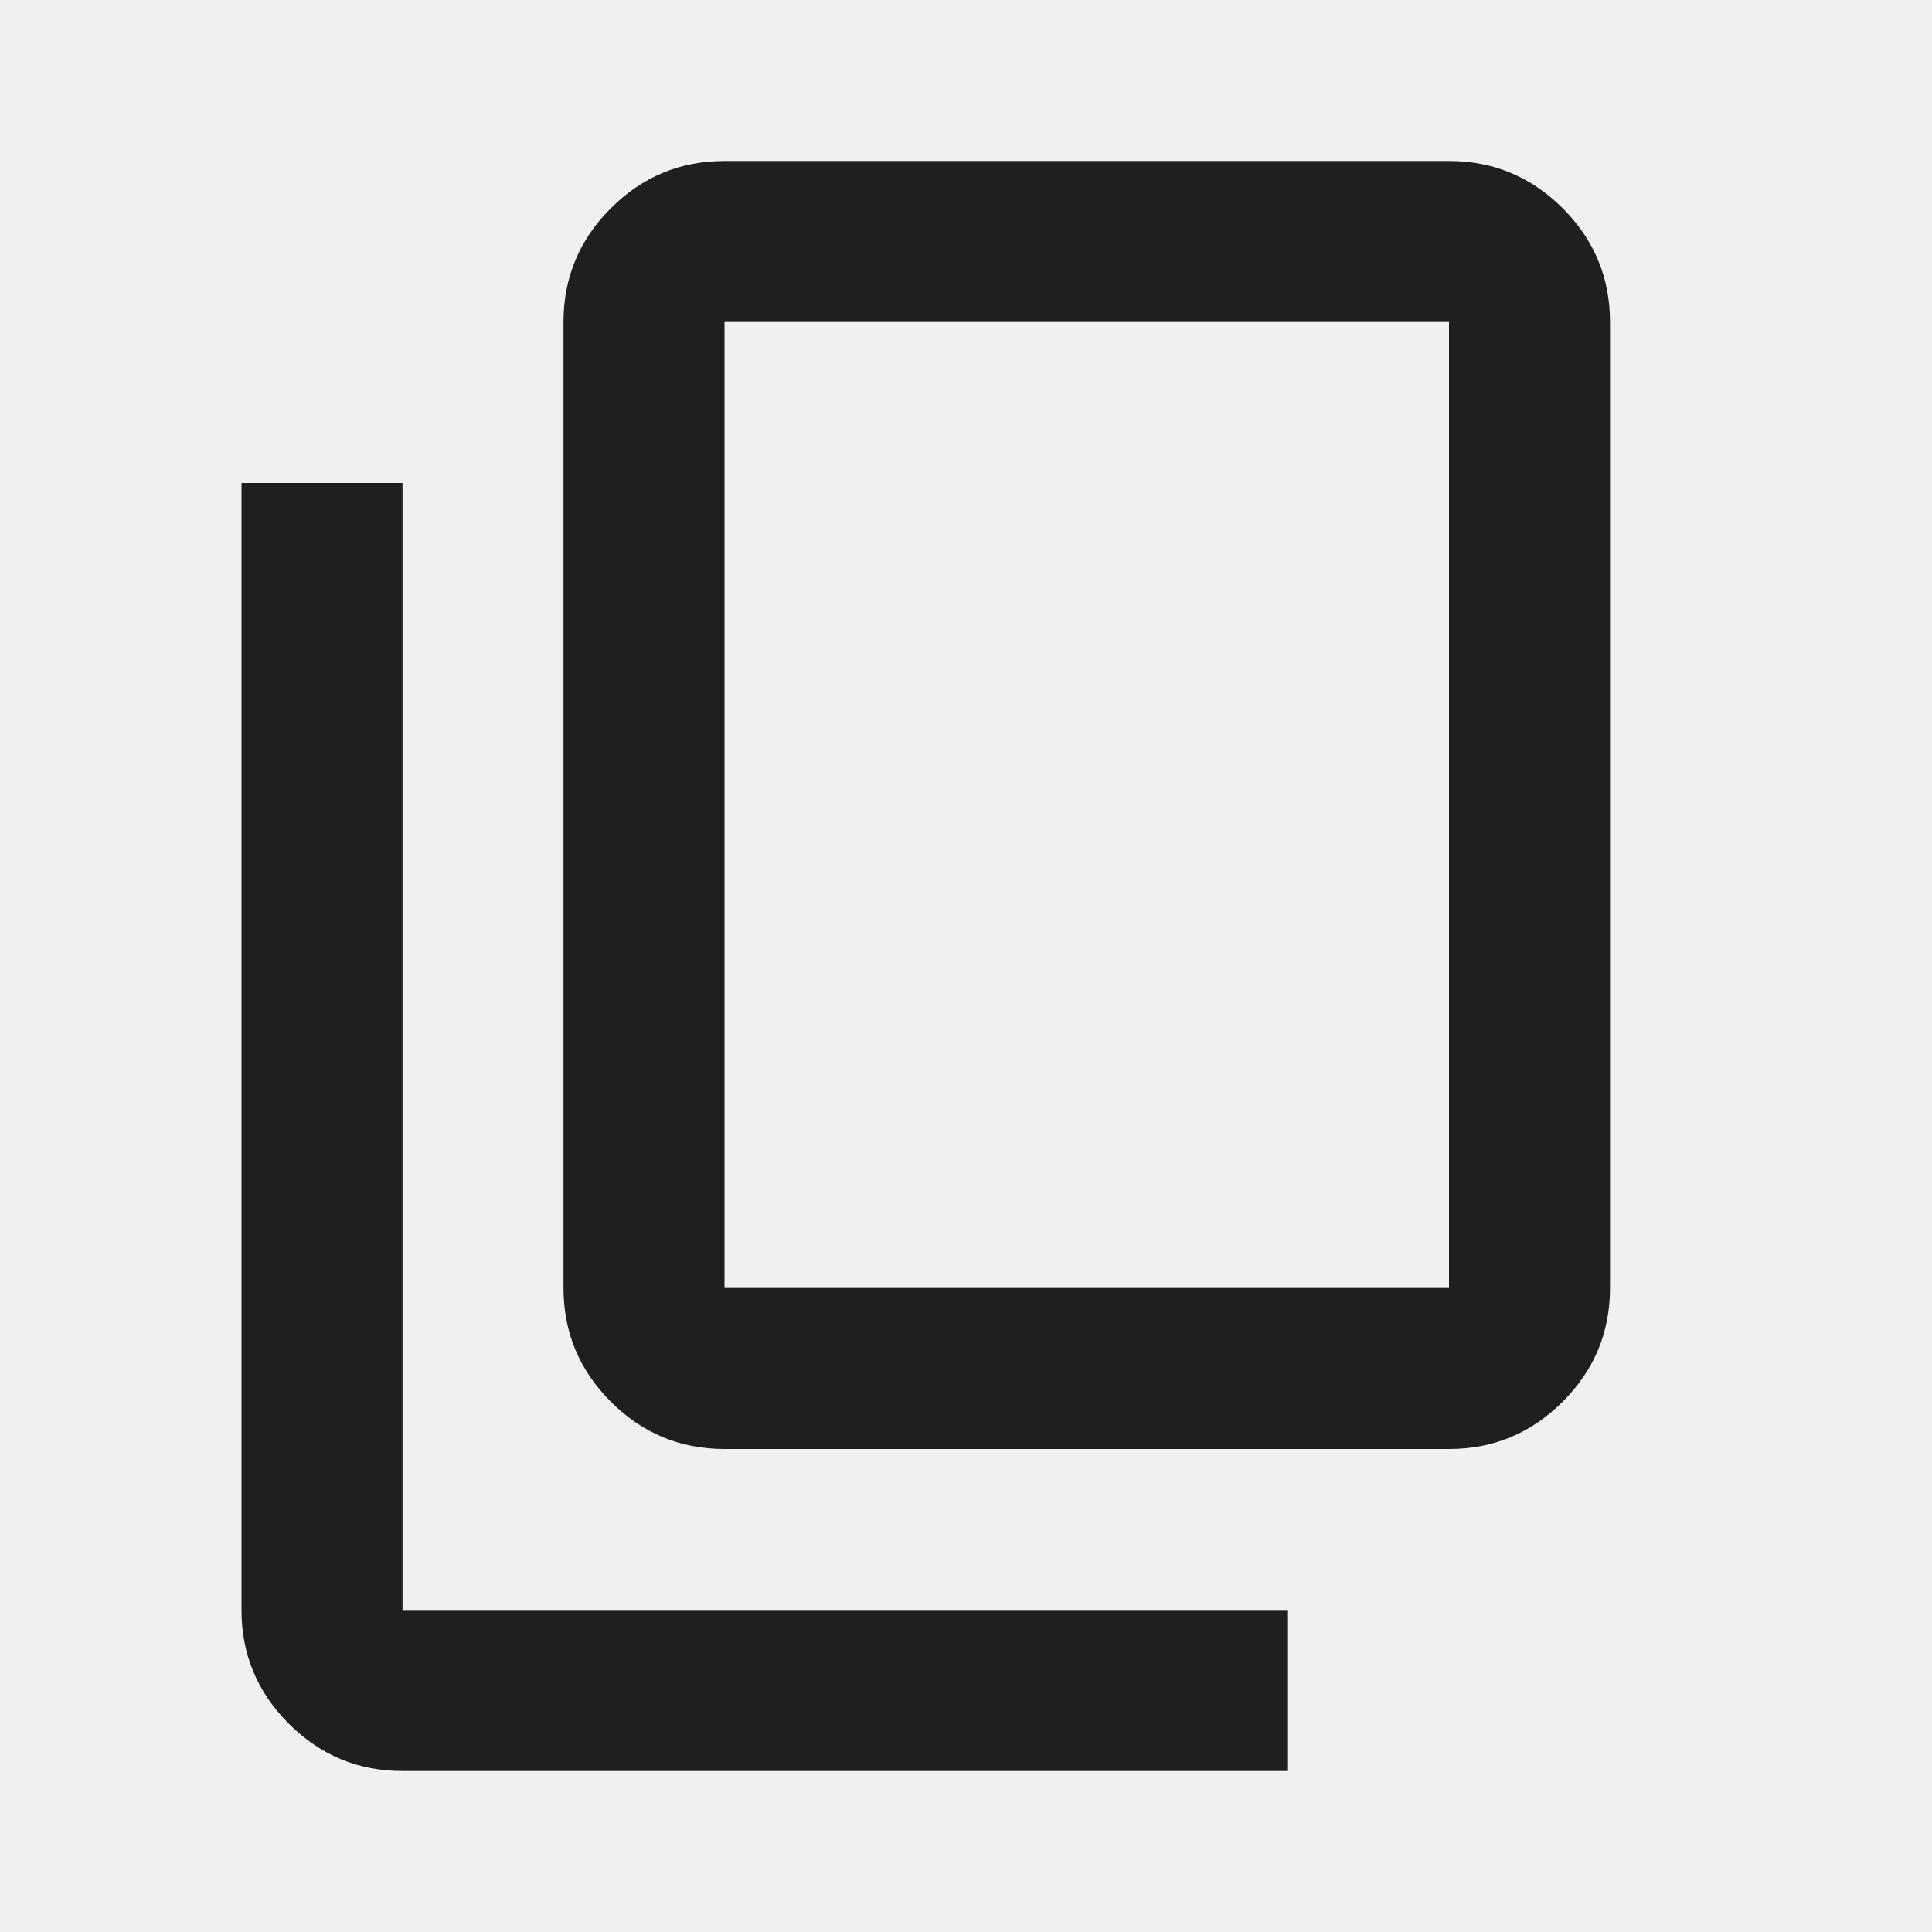
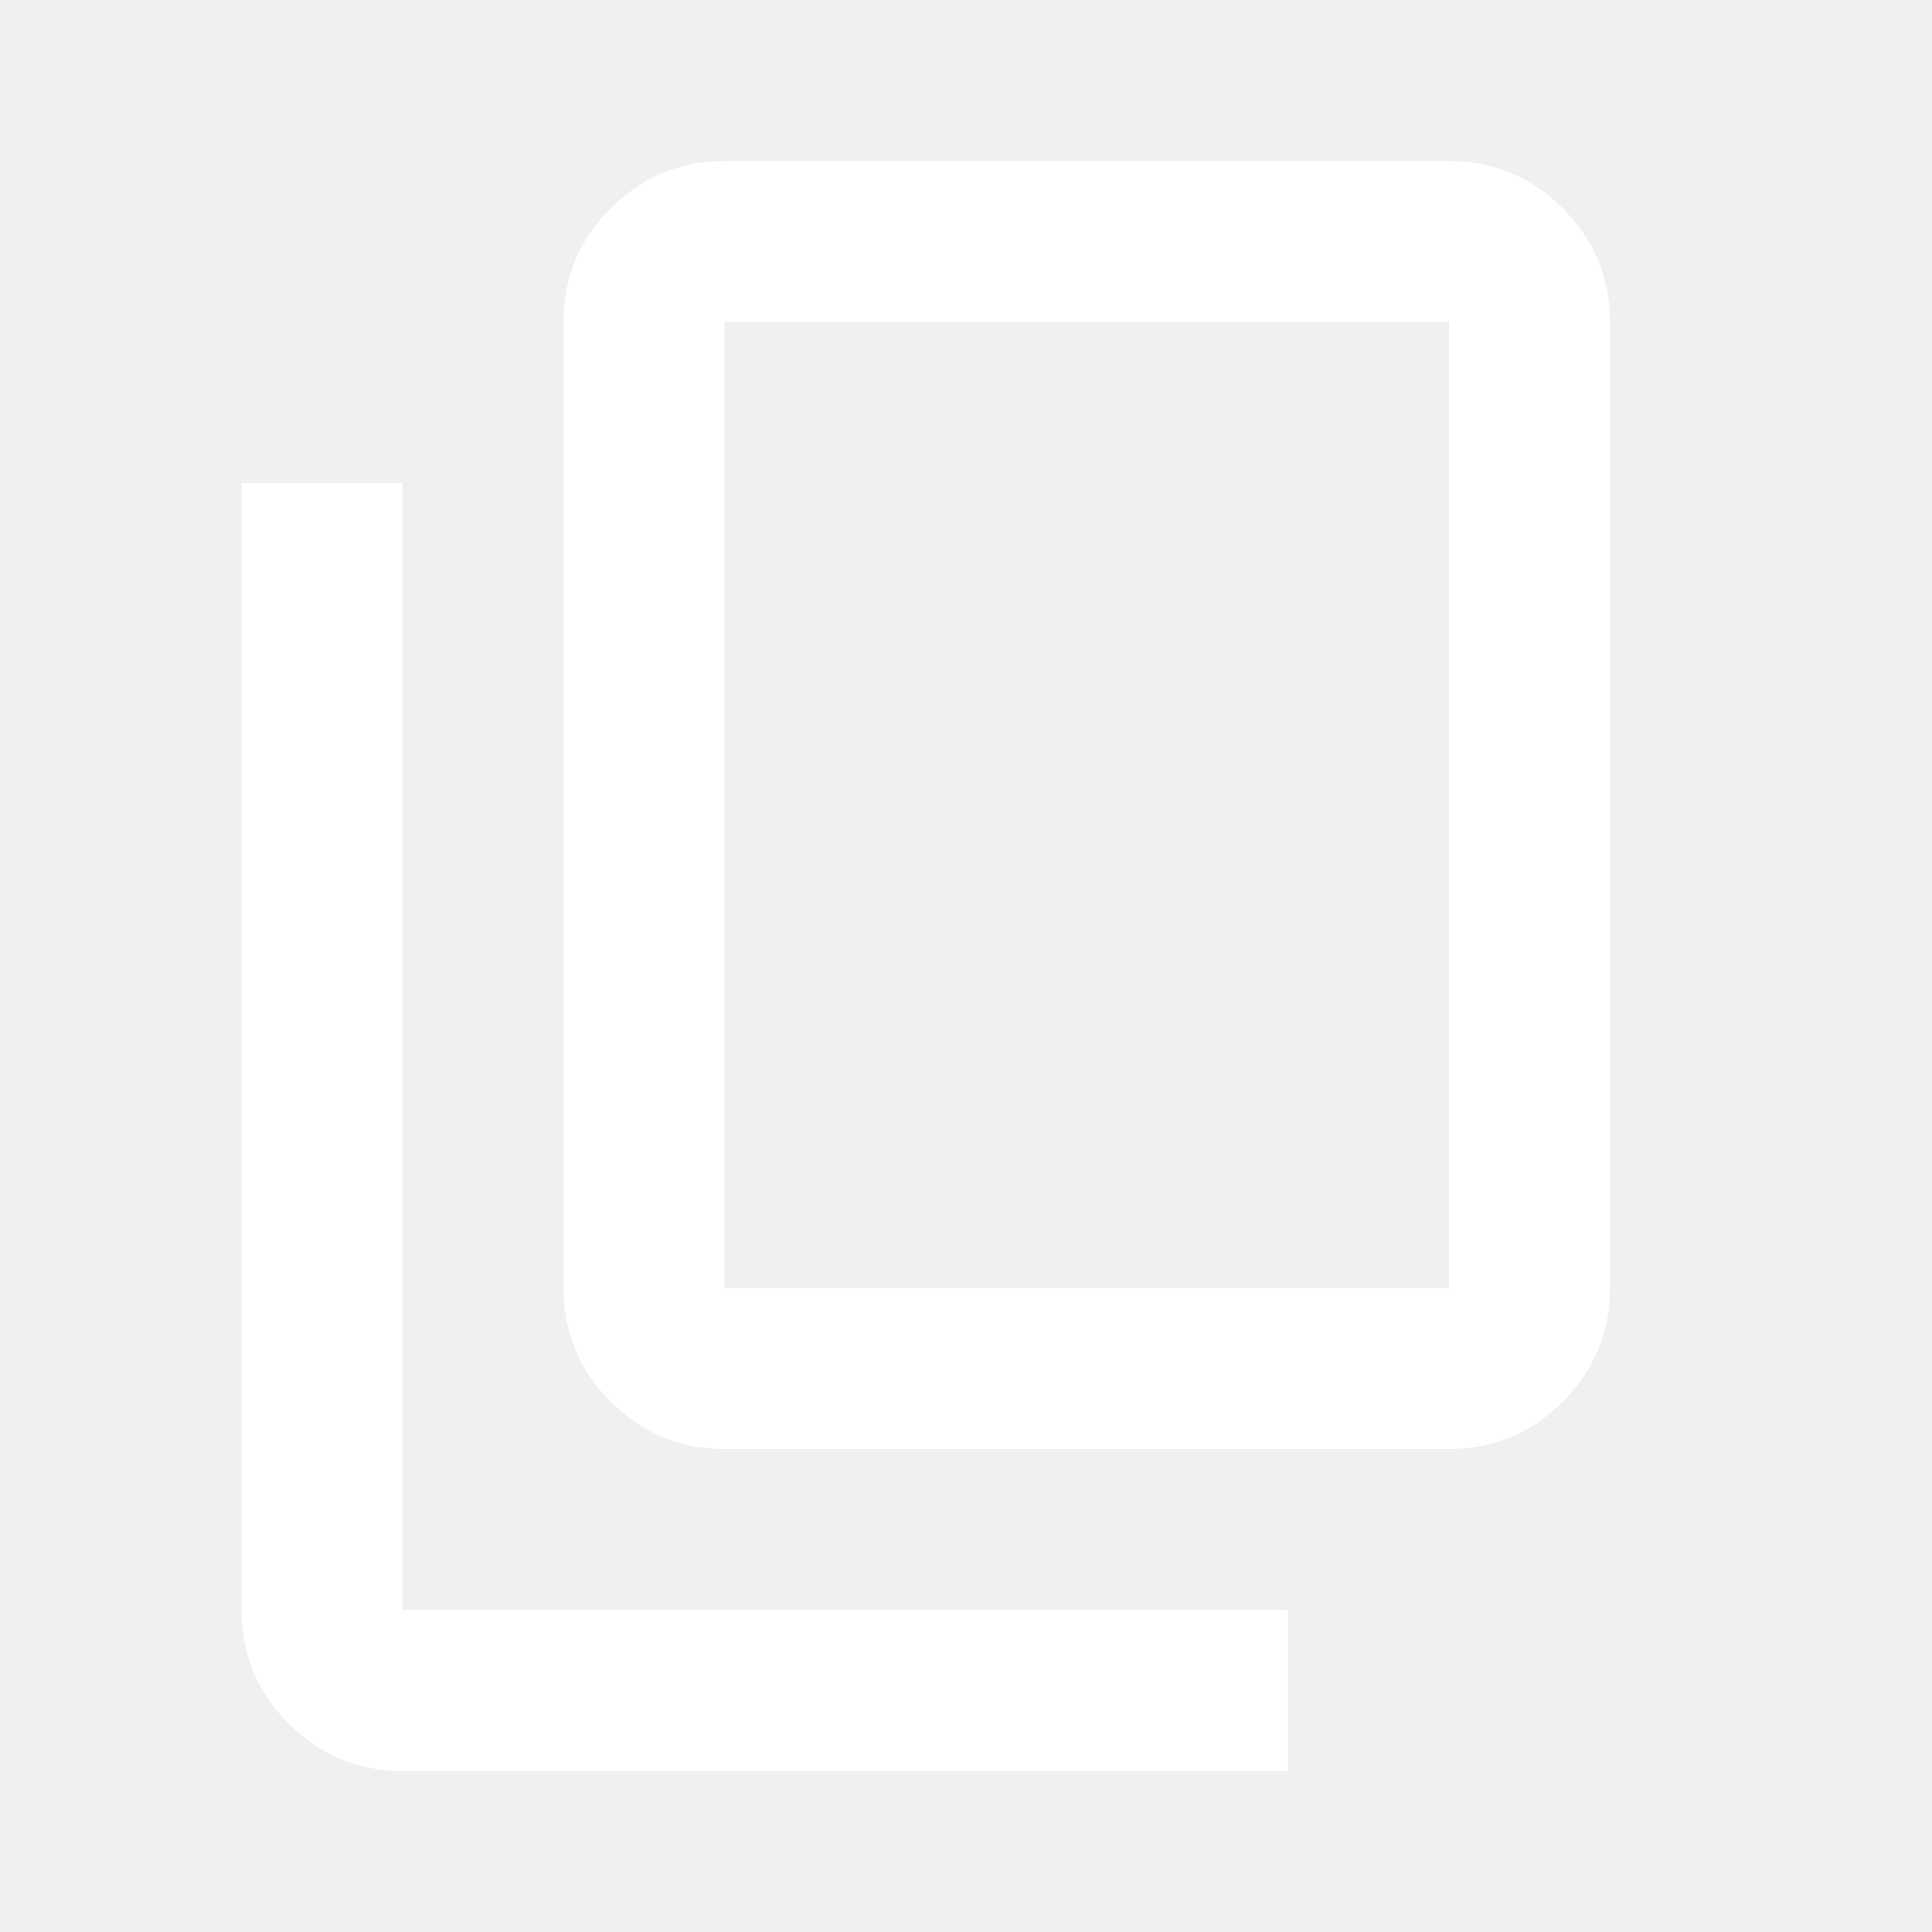
- <svg xmlns="http://www.w3.org/2000/svg" height="24px" viewBox="0 -960 960 960" width="24px" fill="#1f1f1f">
+ <svg xmlns="http://www.w3.org/2000/svg" height="24px" viewBox="0 -960 960 960" width="24px" fill="#fff">
  <path d="M360-240q-33 0-56.5-23.5T280-320v-480q0-33 23.5-56.5T360-880h360q33 0 56.5 23.5T800-800v480q0 33-23.5 56.5T720-240H360Zm0-80h360v-480H360v480ZM200-80q-33 0-56.5-23.5T120-160v-560h80v560h440v80H200Zm160-240v-480 480Z" />
</svg>
